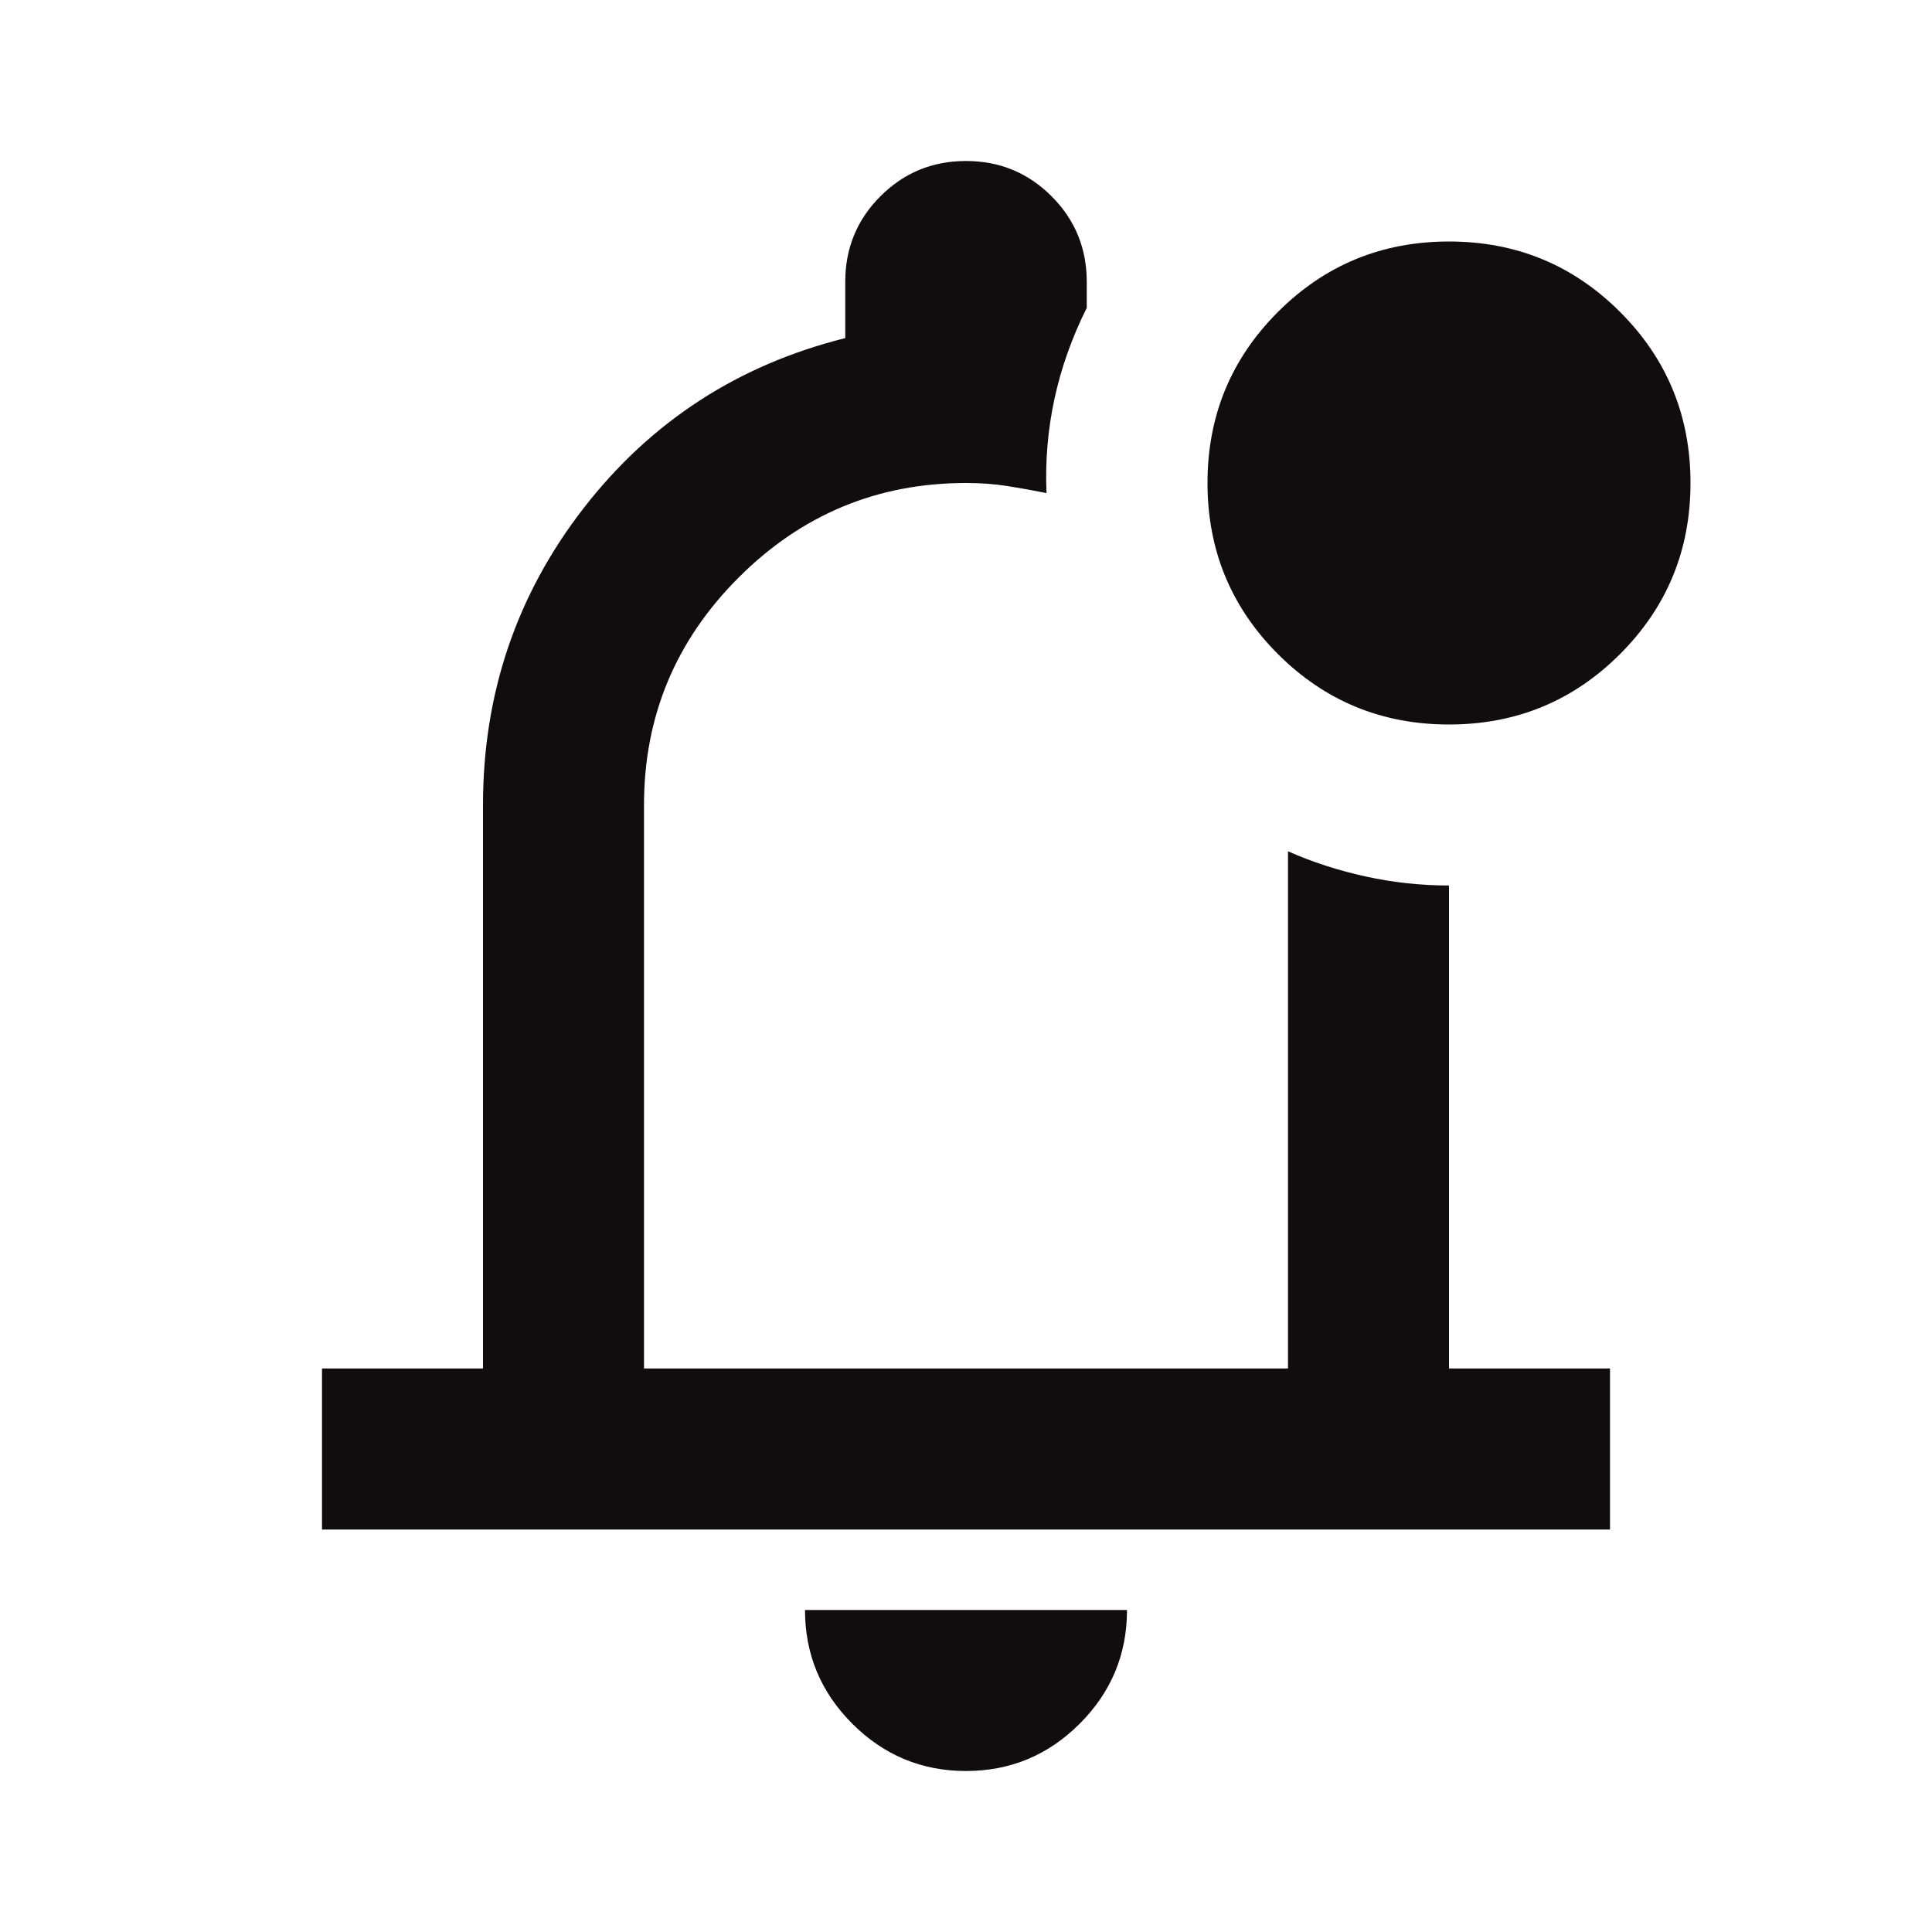
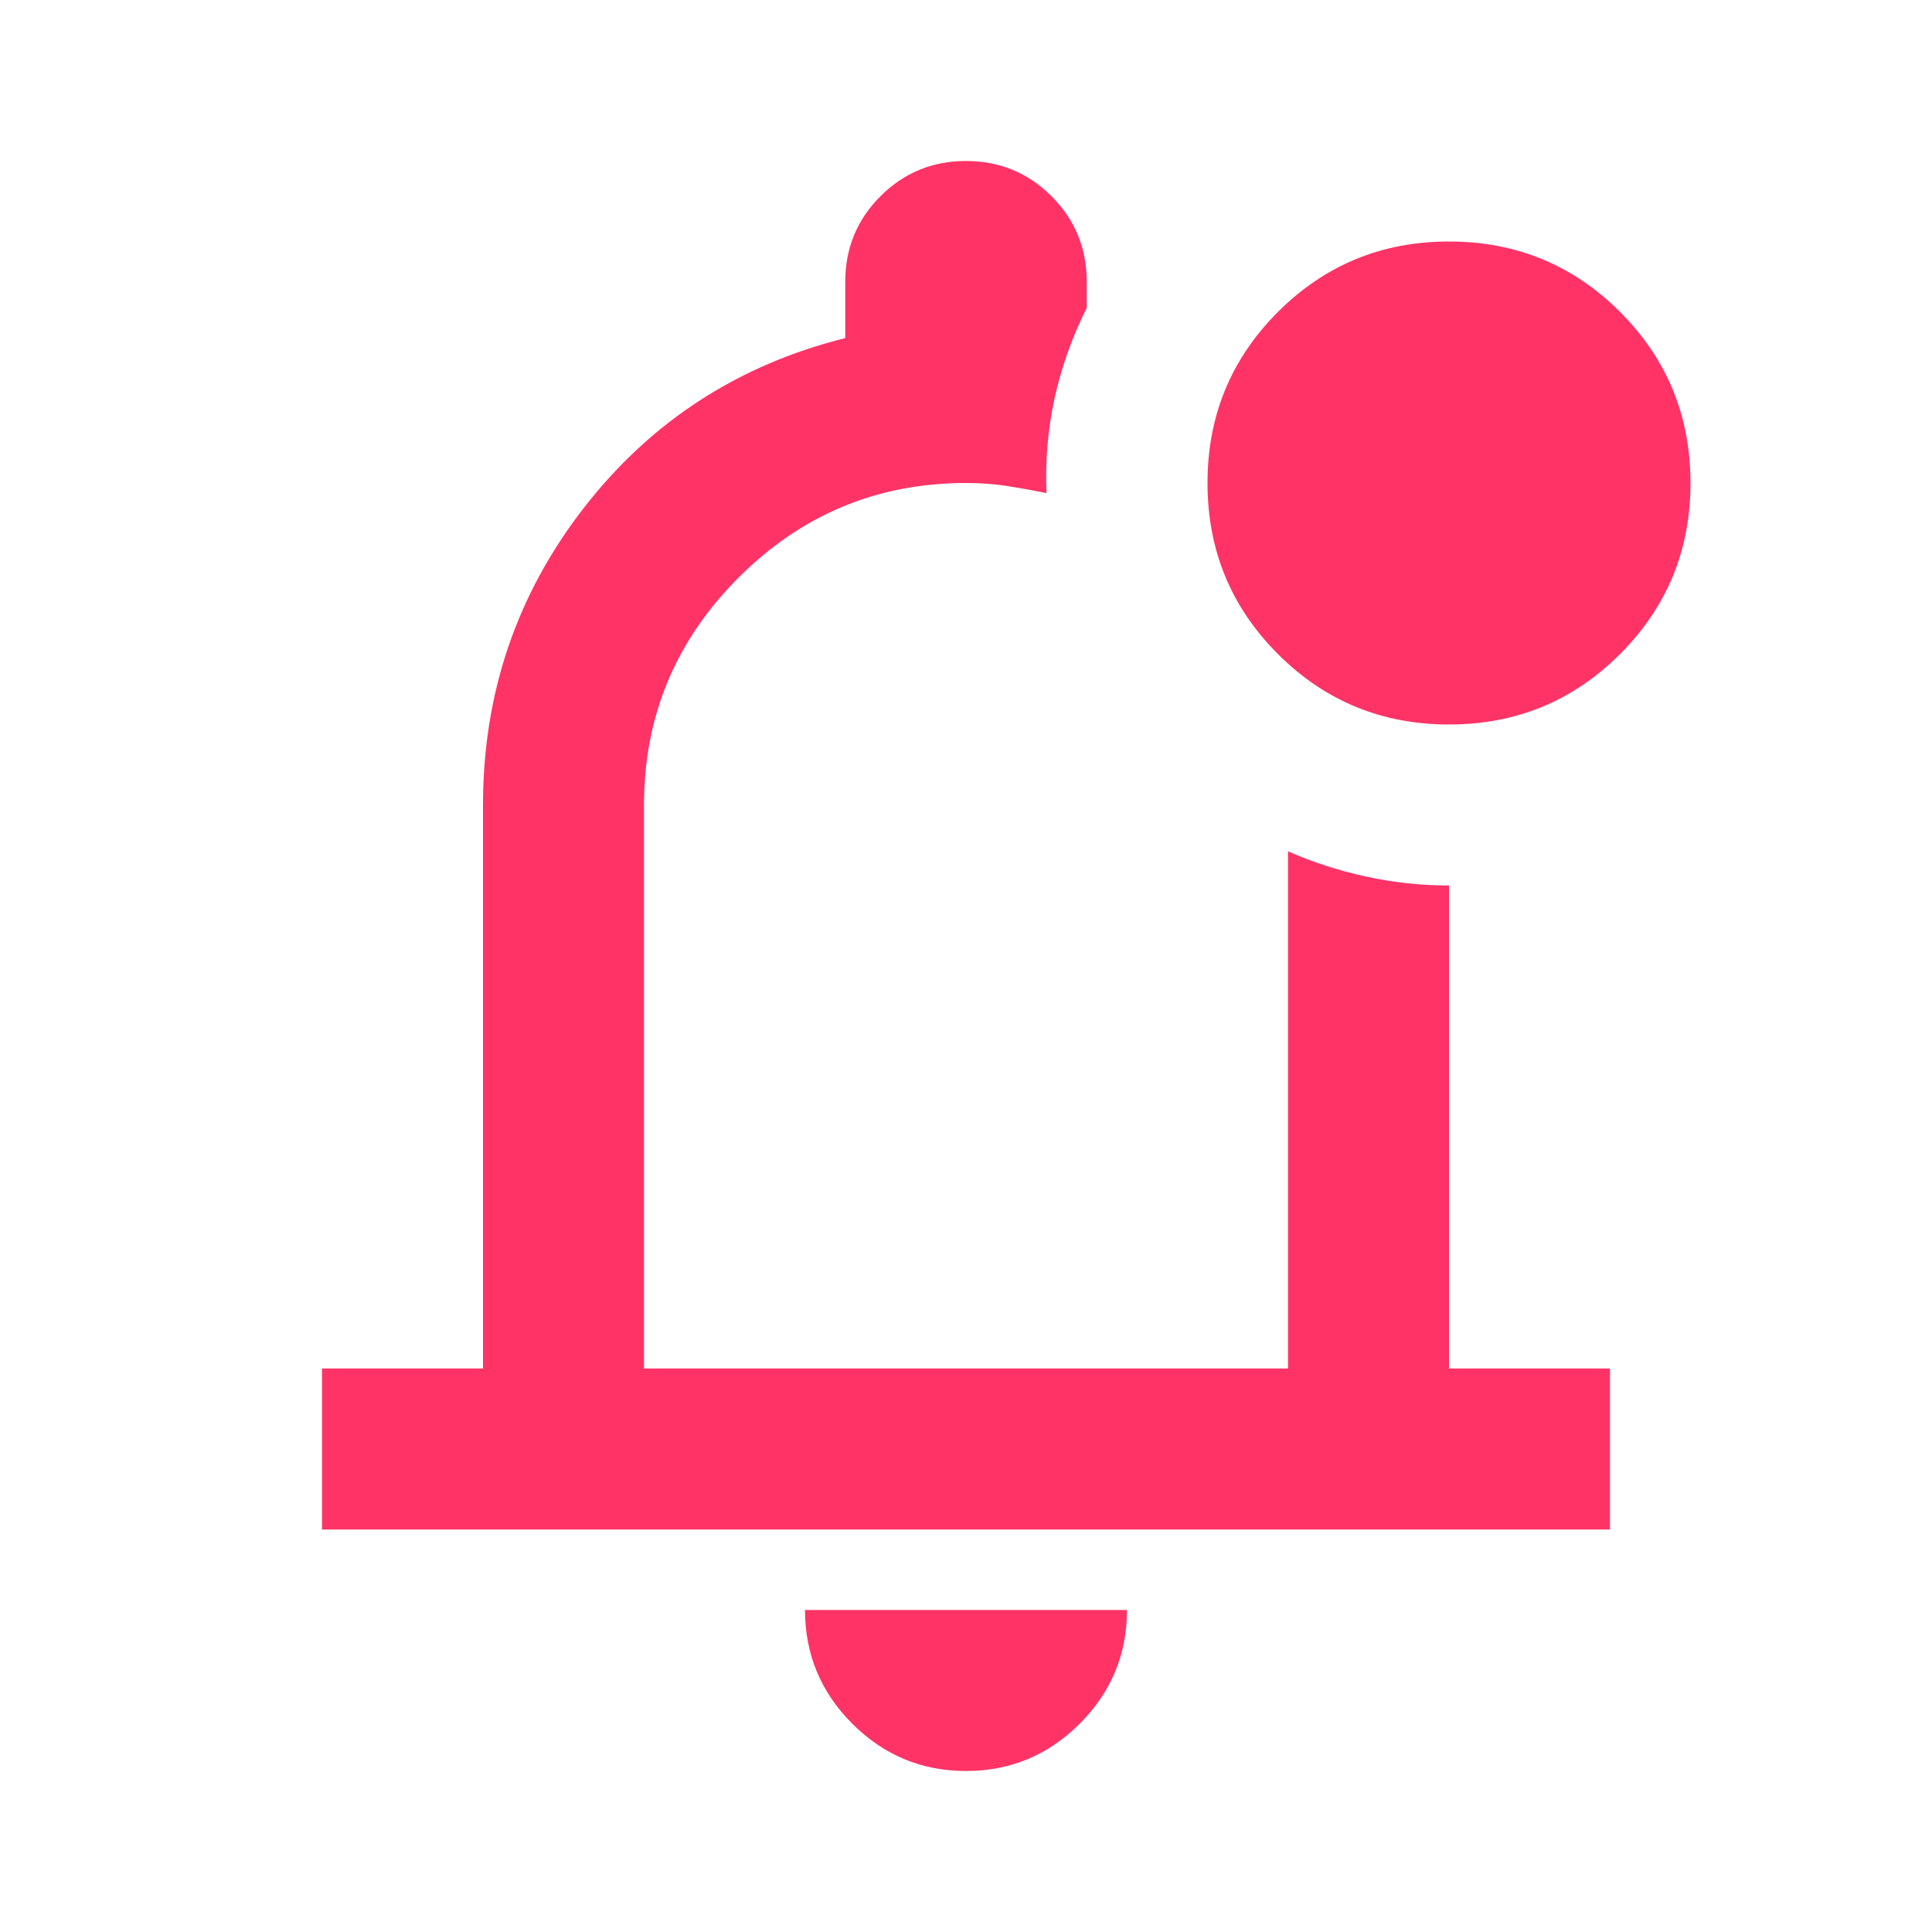
- <svg xmlns="http://www.w3.org/2000/svg" height="24px" viewBox="0 -960 960 960" width="24px" fill="#110c0e">
+ <svg xmlns="http://www.w3.org/2000/svg" height="24px" viewBox="0 -960 960 960" width="24px" fill="#FF3366">
  <path d="M480-80q-33 0-56.5-23.5T400-160h160q0 33-23.5 56.5T480-80Zm0-420ZM160-200v-80h80v-280q0-83 50-147.5T420-792v-28q0-25 17.5-42.5T480-880q25 0 42.5 17.5T540-820v13q-11 22-16 45t-4 47q-10-2-19.5-3.5T480-720q-66 0-113 47t-47 113v280h320v-257q18 8 38.5 12.5T720-520v240h80v80H160Zm475-435q-35-35-35-85t35-85q35-35 85-35t85 35q35 35 35 85t-35 85q-35 35-85 35t-85-35Z" />
</svg>
